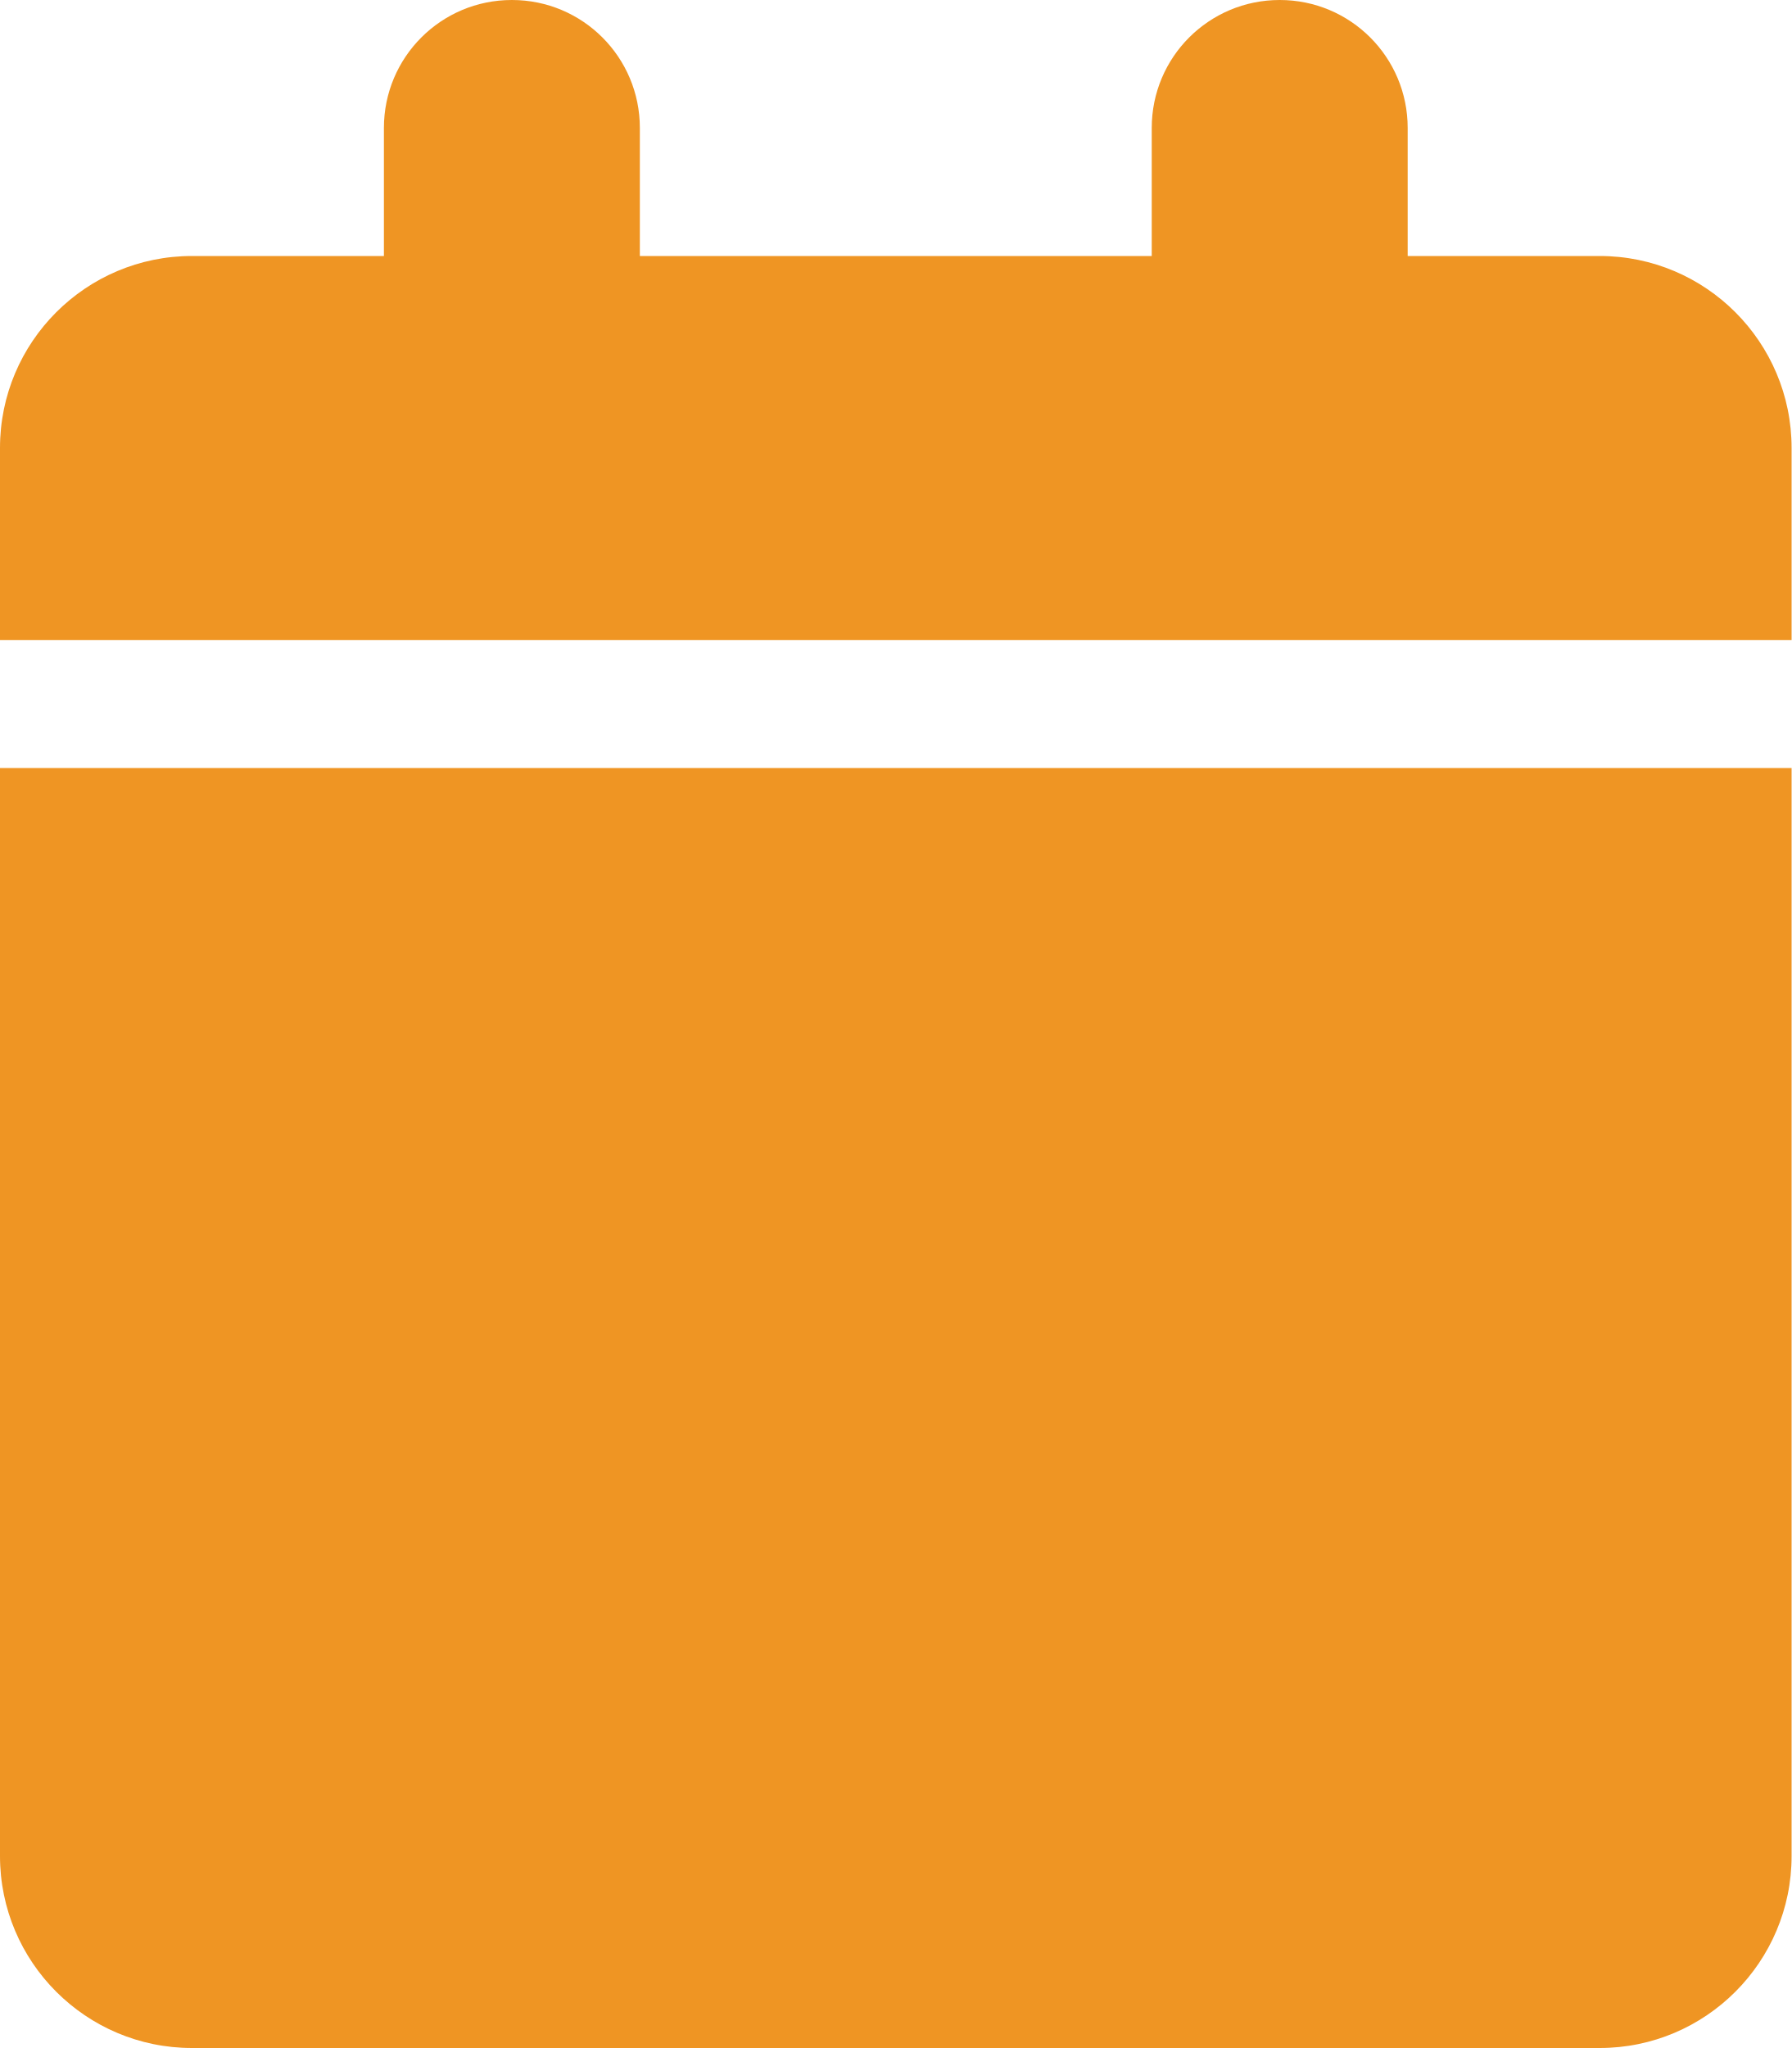
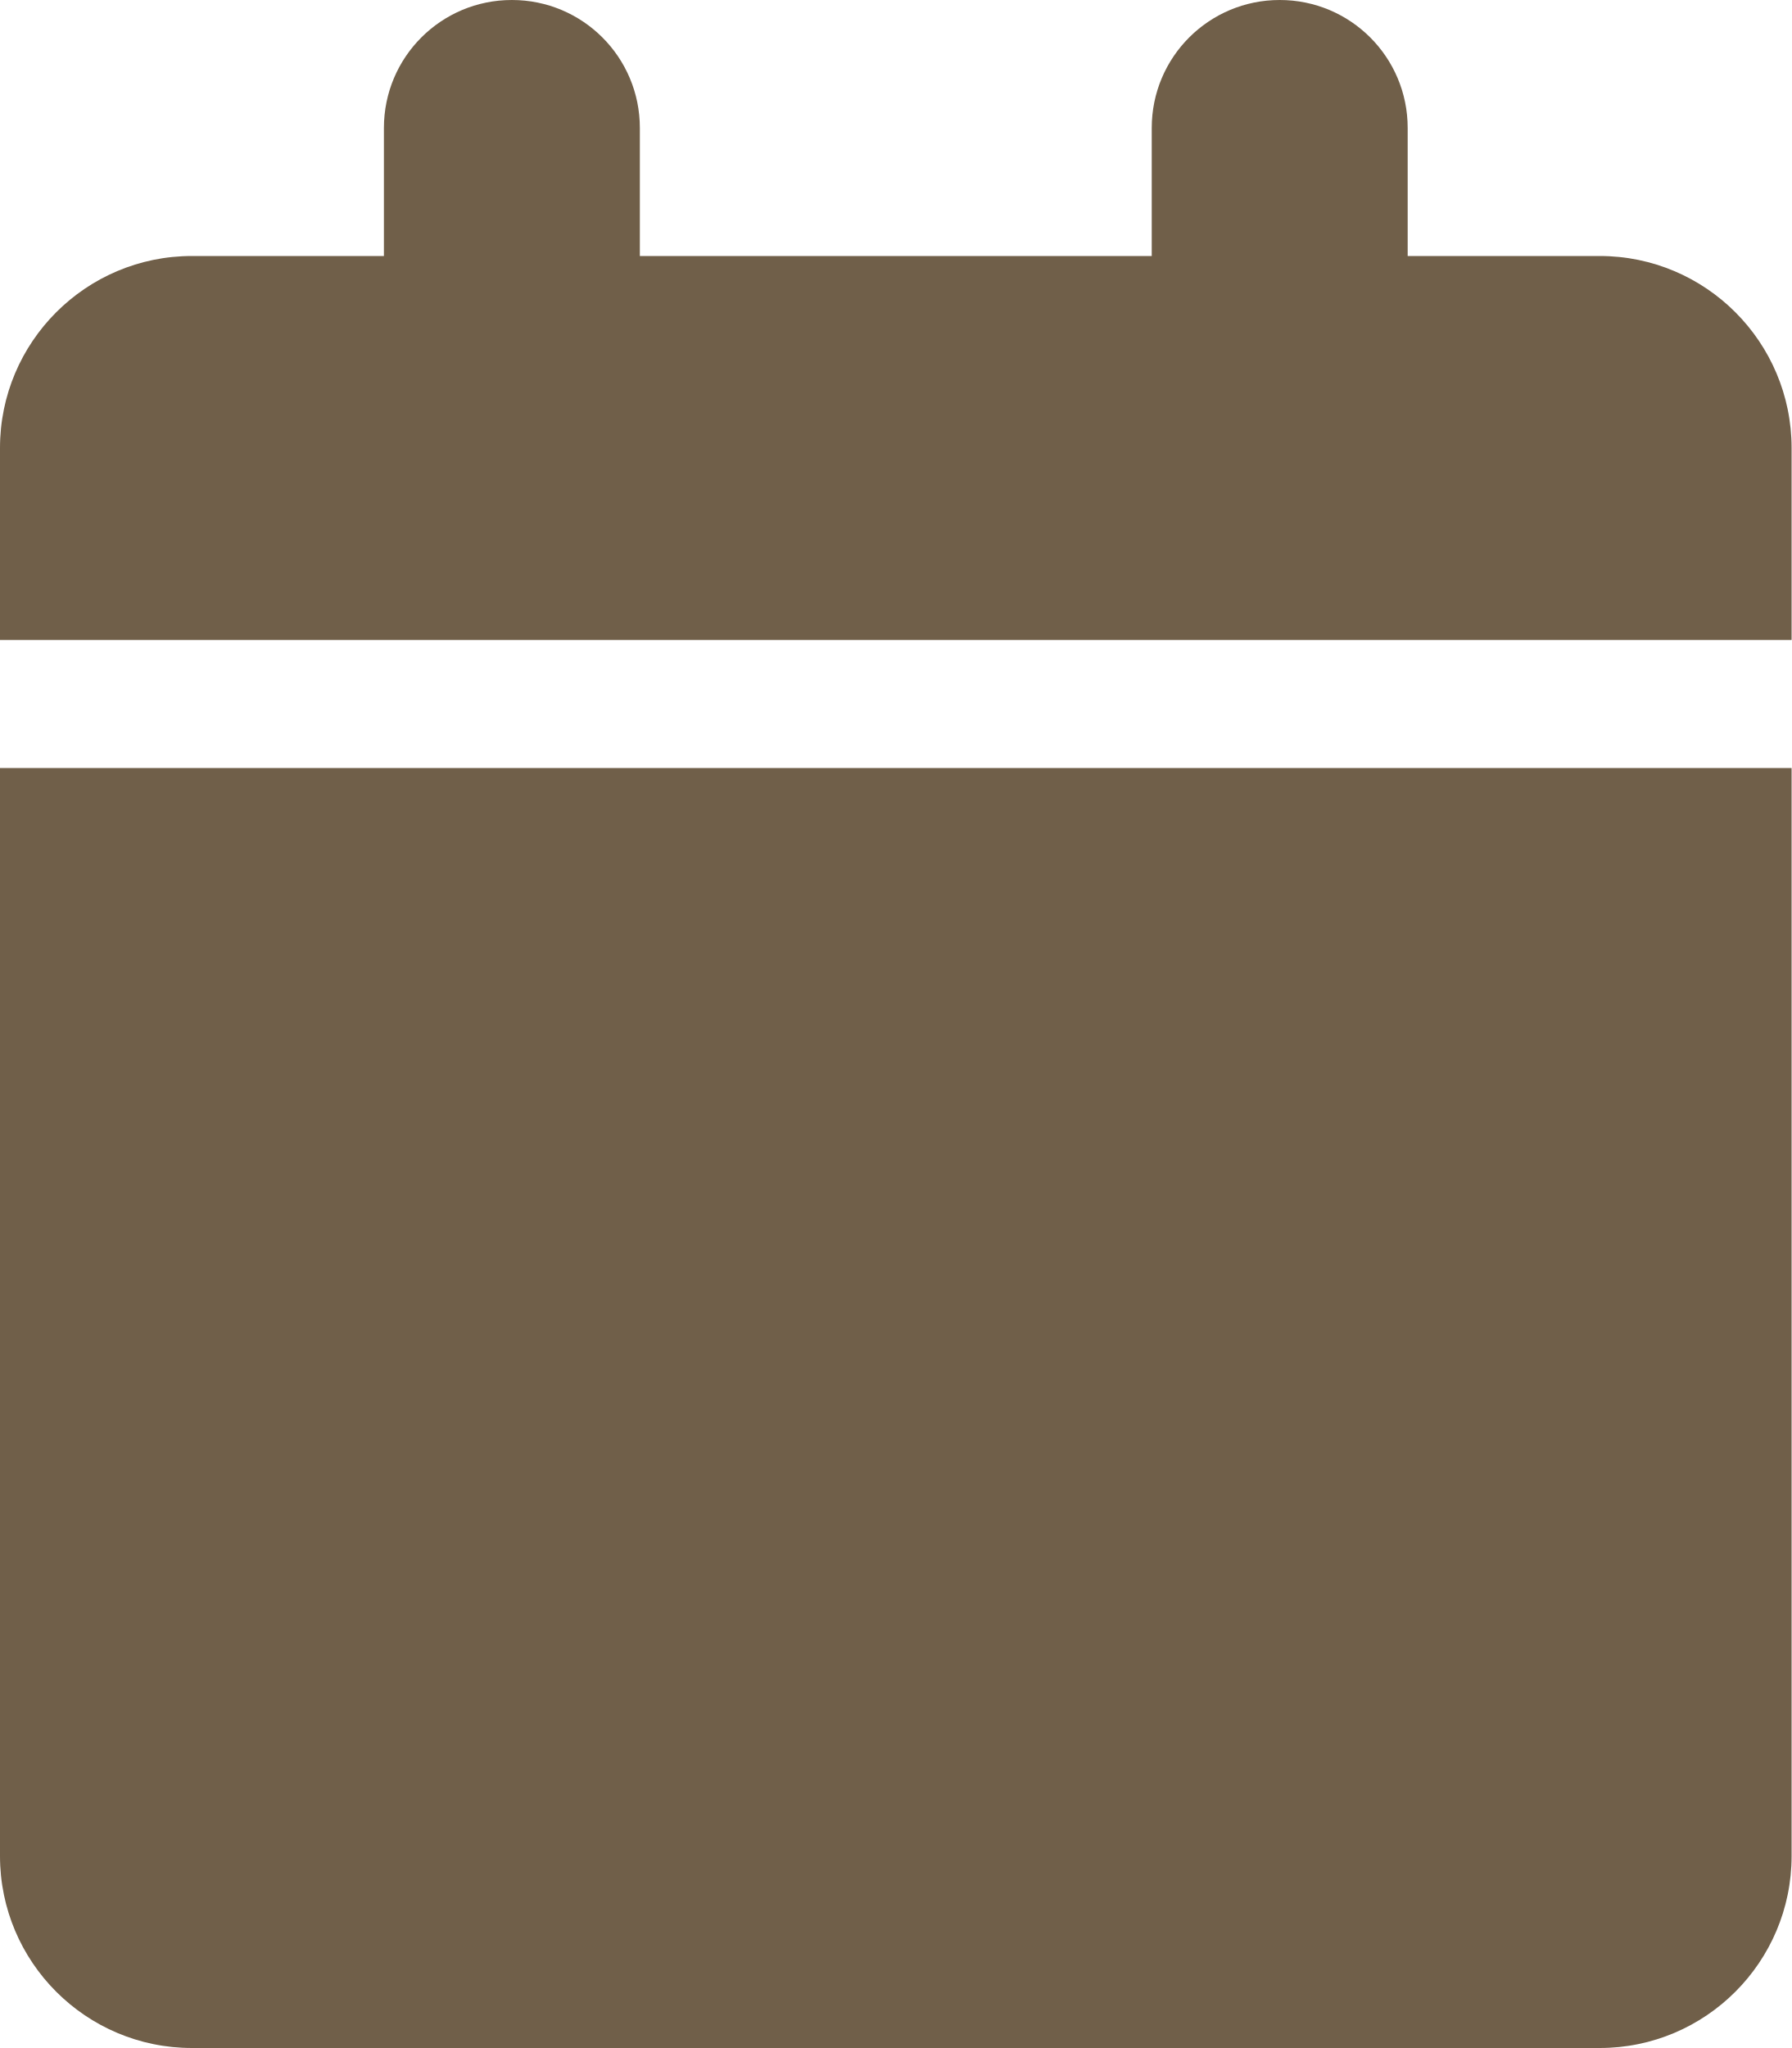
- <svg xmlns="http://www.w3.org/2000/svg" fill="#ef9523" viewBox="0 0 448 512">
+ <svg xmlns="http://www.w3.org/2000/svg" fill="#705f49" viewBox="0 0 448 512">
  <path d="M96 32l0 32L48 64C21.5 64 0 85.5 0 112l0 48 448 0 0-48c0-26.5-21.5-48-48-48l-48 0 0-32c0-17.7-14.3-32-32-32s-32 14.3-32 32l0 32L160 64l0-32c0-17.7-14.3-32-32-32S96 14.3 96 32zM448 192L0 192 0 464c0 26.5 21.5 48 48 48l352 0c26.5 0 48-21.5 48-48l0-272z" />
</svg>
